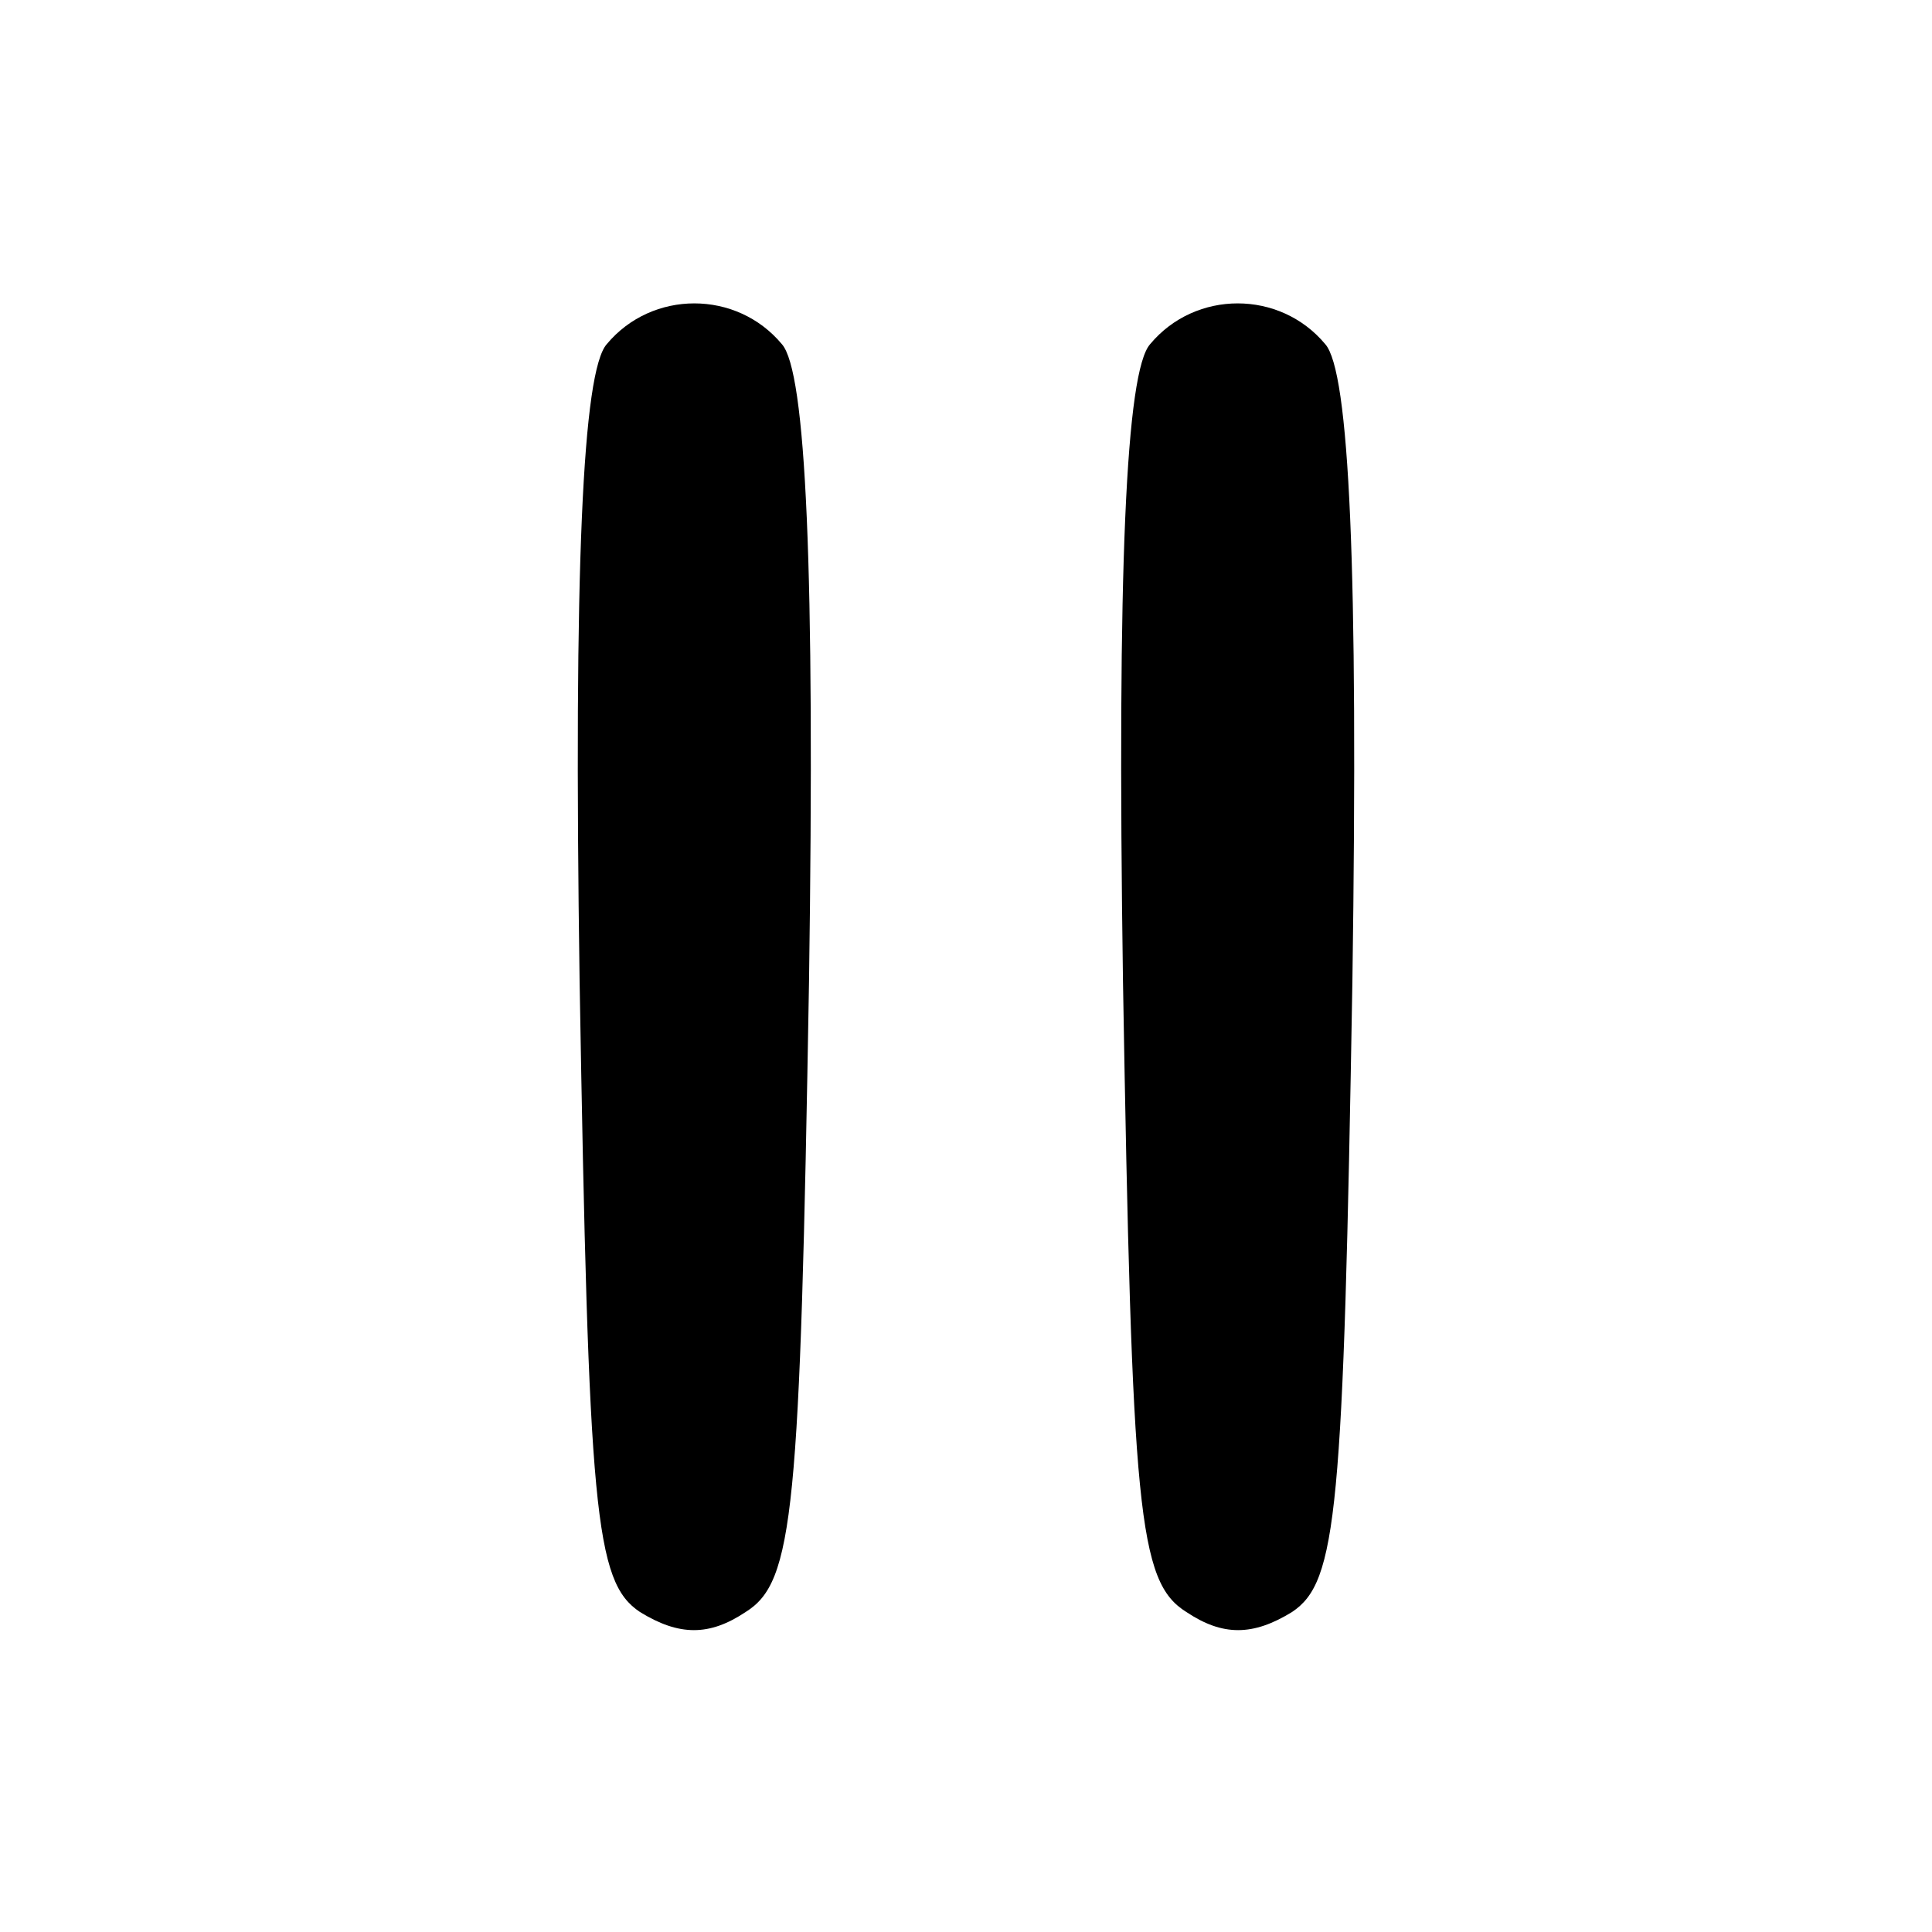
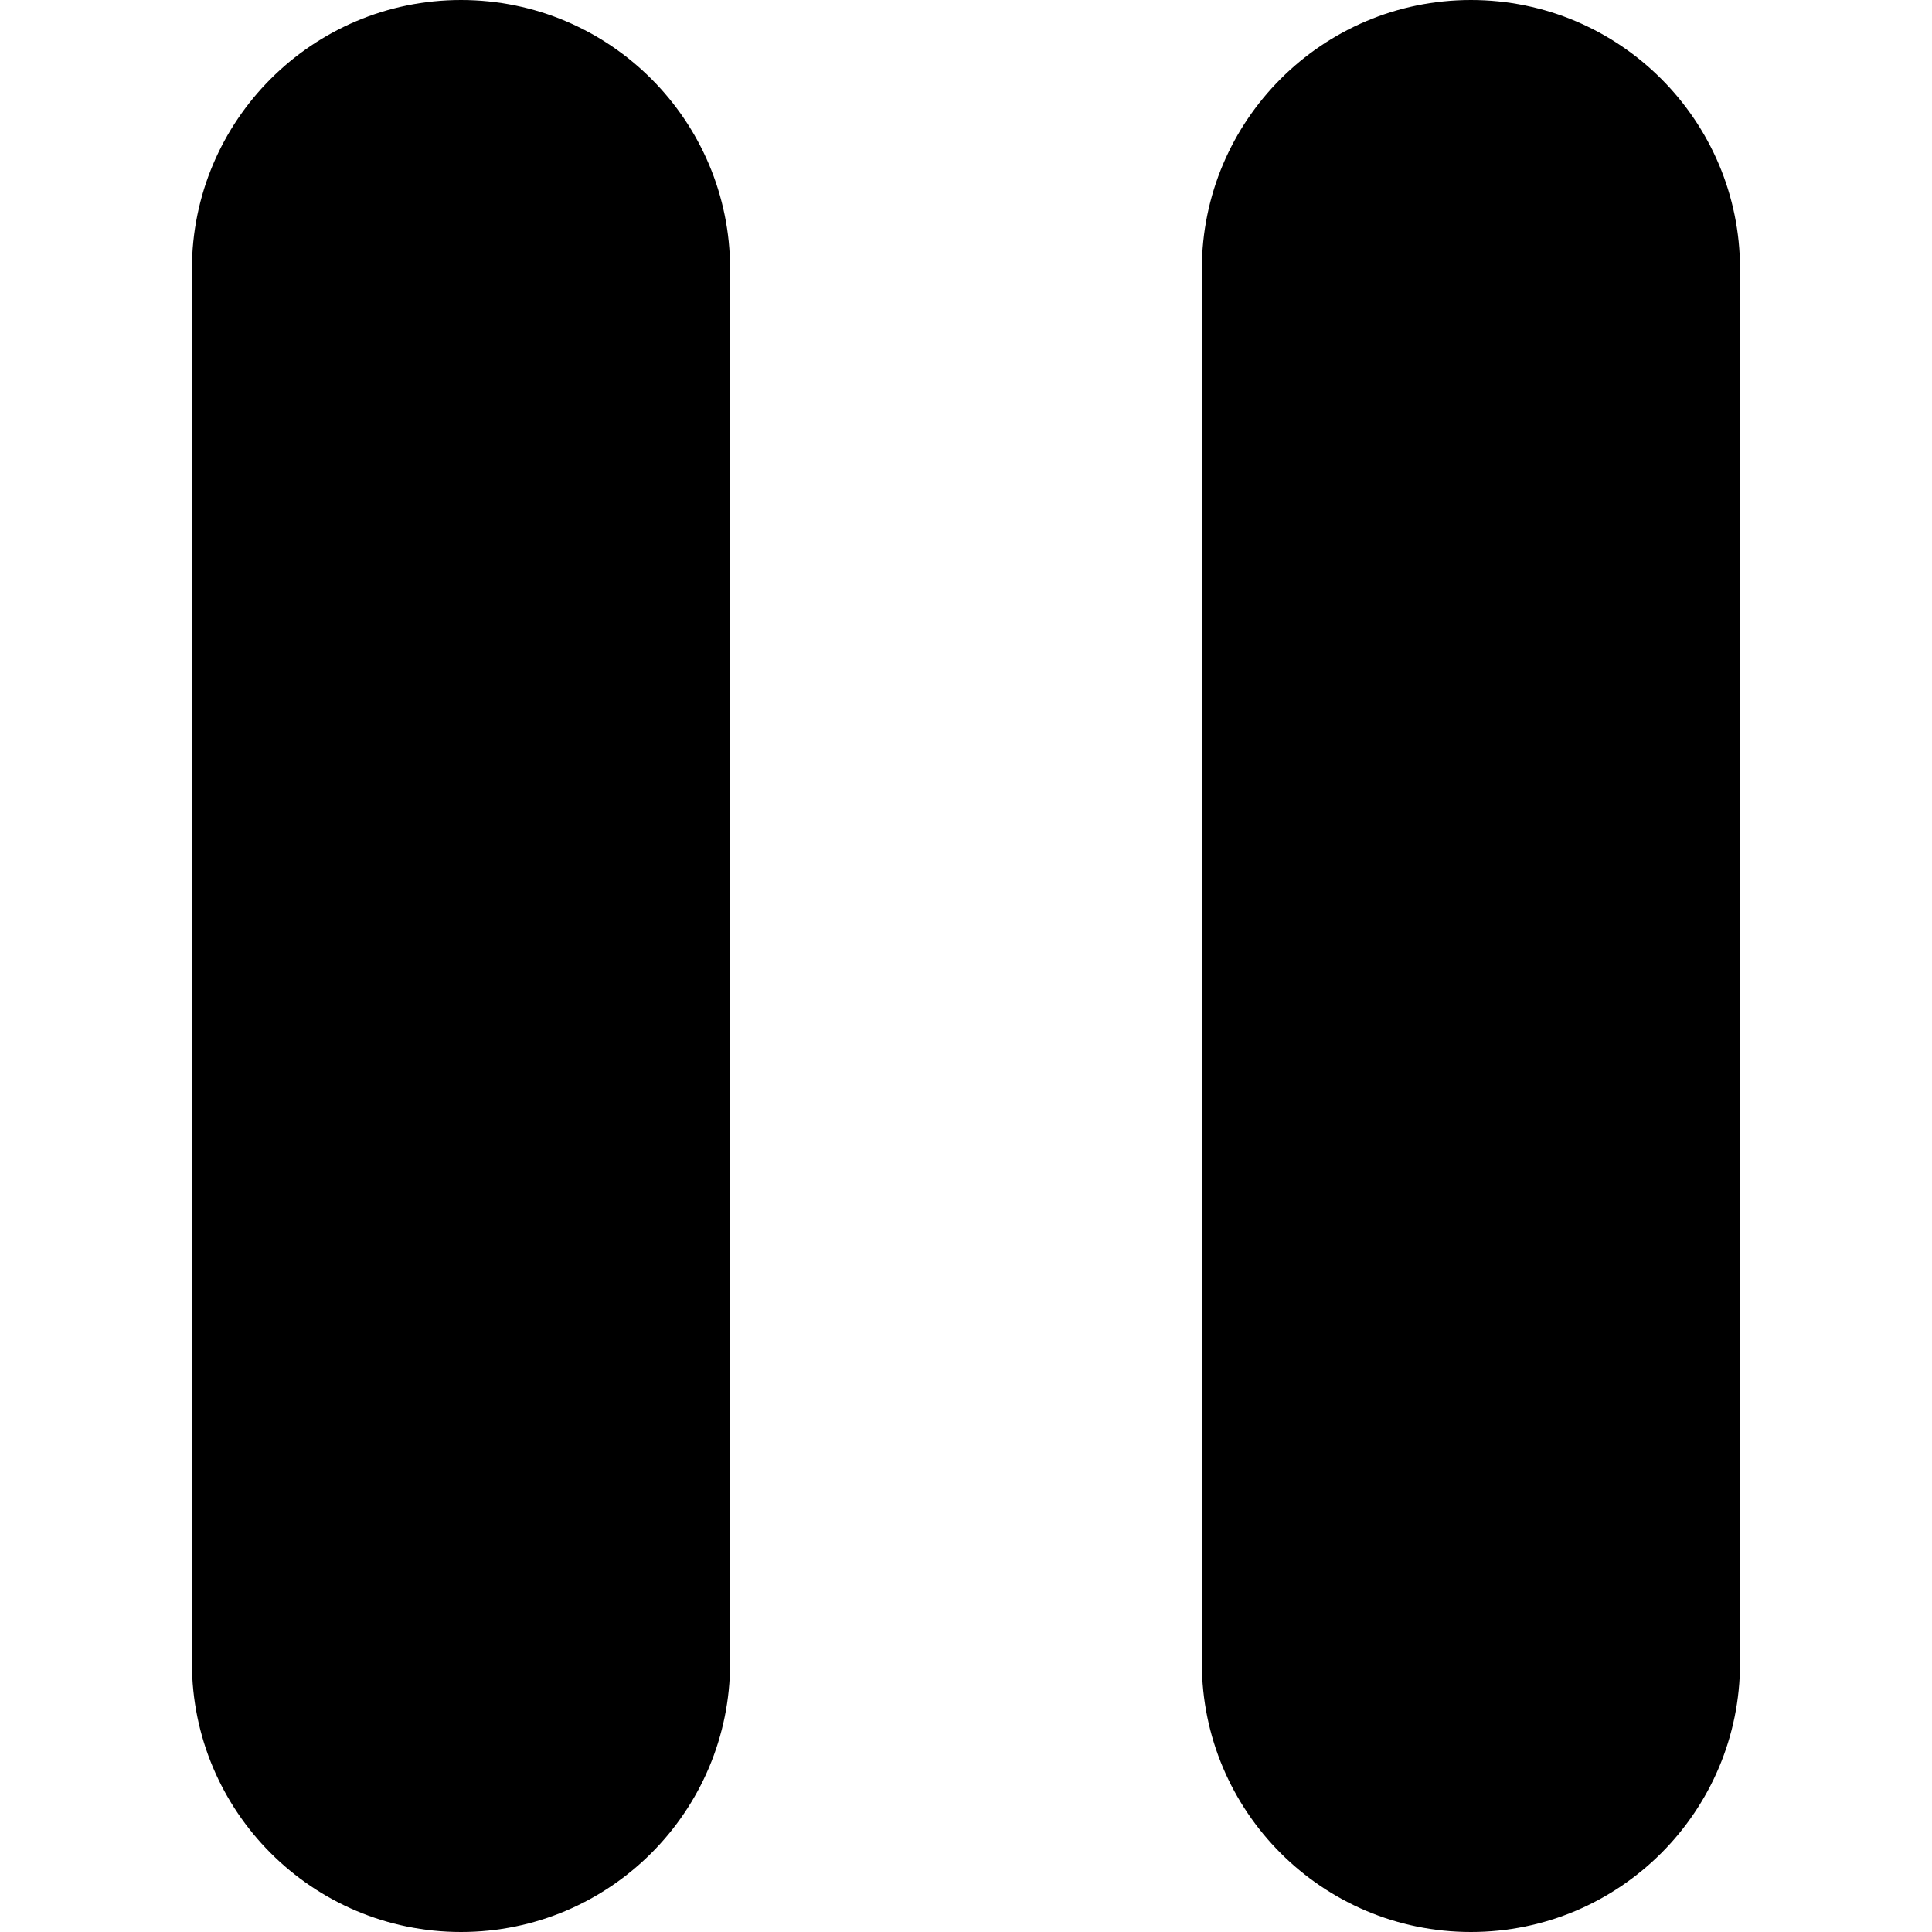
- <svg xmlns="http://www.w3.org/2000/svg" version="1.0" width="64pt" height="64pt" viewBox="0 0 64 64" preserveAspectRatio="xMidYMid meet">
-   <g transform="translate(0,64) scale(0.1,-0.1)" fill="#000000" stroke="none">
-     <path d="M201 526 c-8 -9 -11 -74 -9 -211 3 -176 5 -199 20 -209 13 -8 23 -8 35 0 16 10 18 33 21 209 2 137 -1 202 -9 211 -15 18 -43 18 -58 0z" />
-     <path d="M381 526 c-8 -9 -11 -74 -9 -211 3 -176 5 -199 21 -209 12 -8 22 -8 35 0 15 10 17 33 20 209 2 137 -1 202 -9 211 -15 18 -43 18 -58 0z" />
+ <svg xmlns="http://www.w3.org/2000/svg" fill="#000000" height="800px" width="800px" version="1.1" id="Capa_1" viewBox="0 0 47.607 47.607" xml:space="preserve">
+   <g>
+     <path d="M17.991,40.976c0,3.662-2.969,6.631-6.631,6.631l0,0c-3.662,0-6.631-2.969-6.631-6.631V6.631C4.729,2.969,7.698,0,11.36,0   l0,0c3.662,0,6.631,2.969,6.631,6.631V40.976z" />
+     <path d="M42.877,40.976c0,3.662-2.969,6.631-6.631,6.631l0,0c-3.662,0-6.631-2.969-6.631-6.631V6.631   C29.616,2.969,32.585,0,36.246,0l0,0c3.662,0,6.631,2.969,6.631,6.631V40.976z" />
  </g>
</svg>
